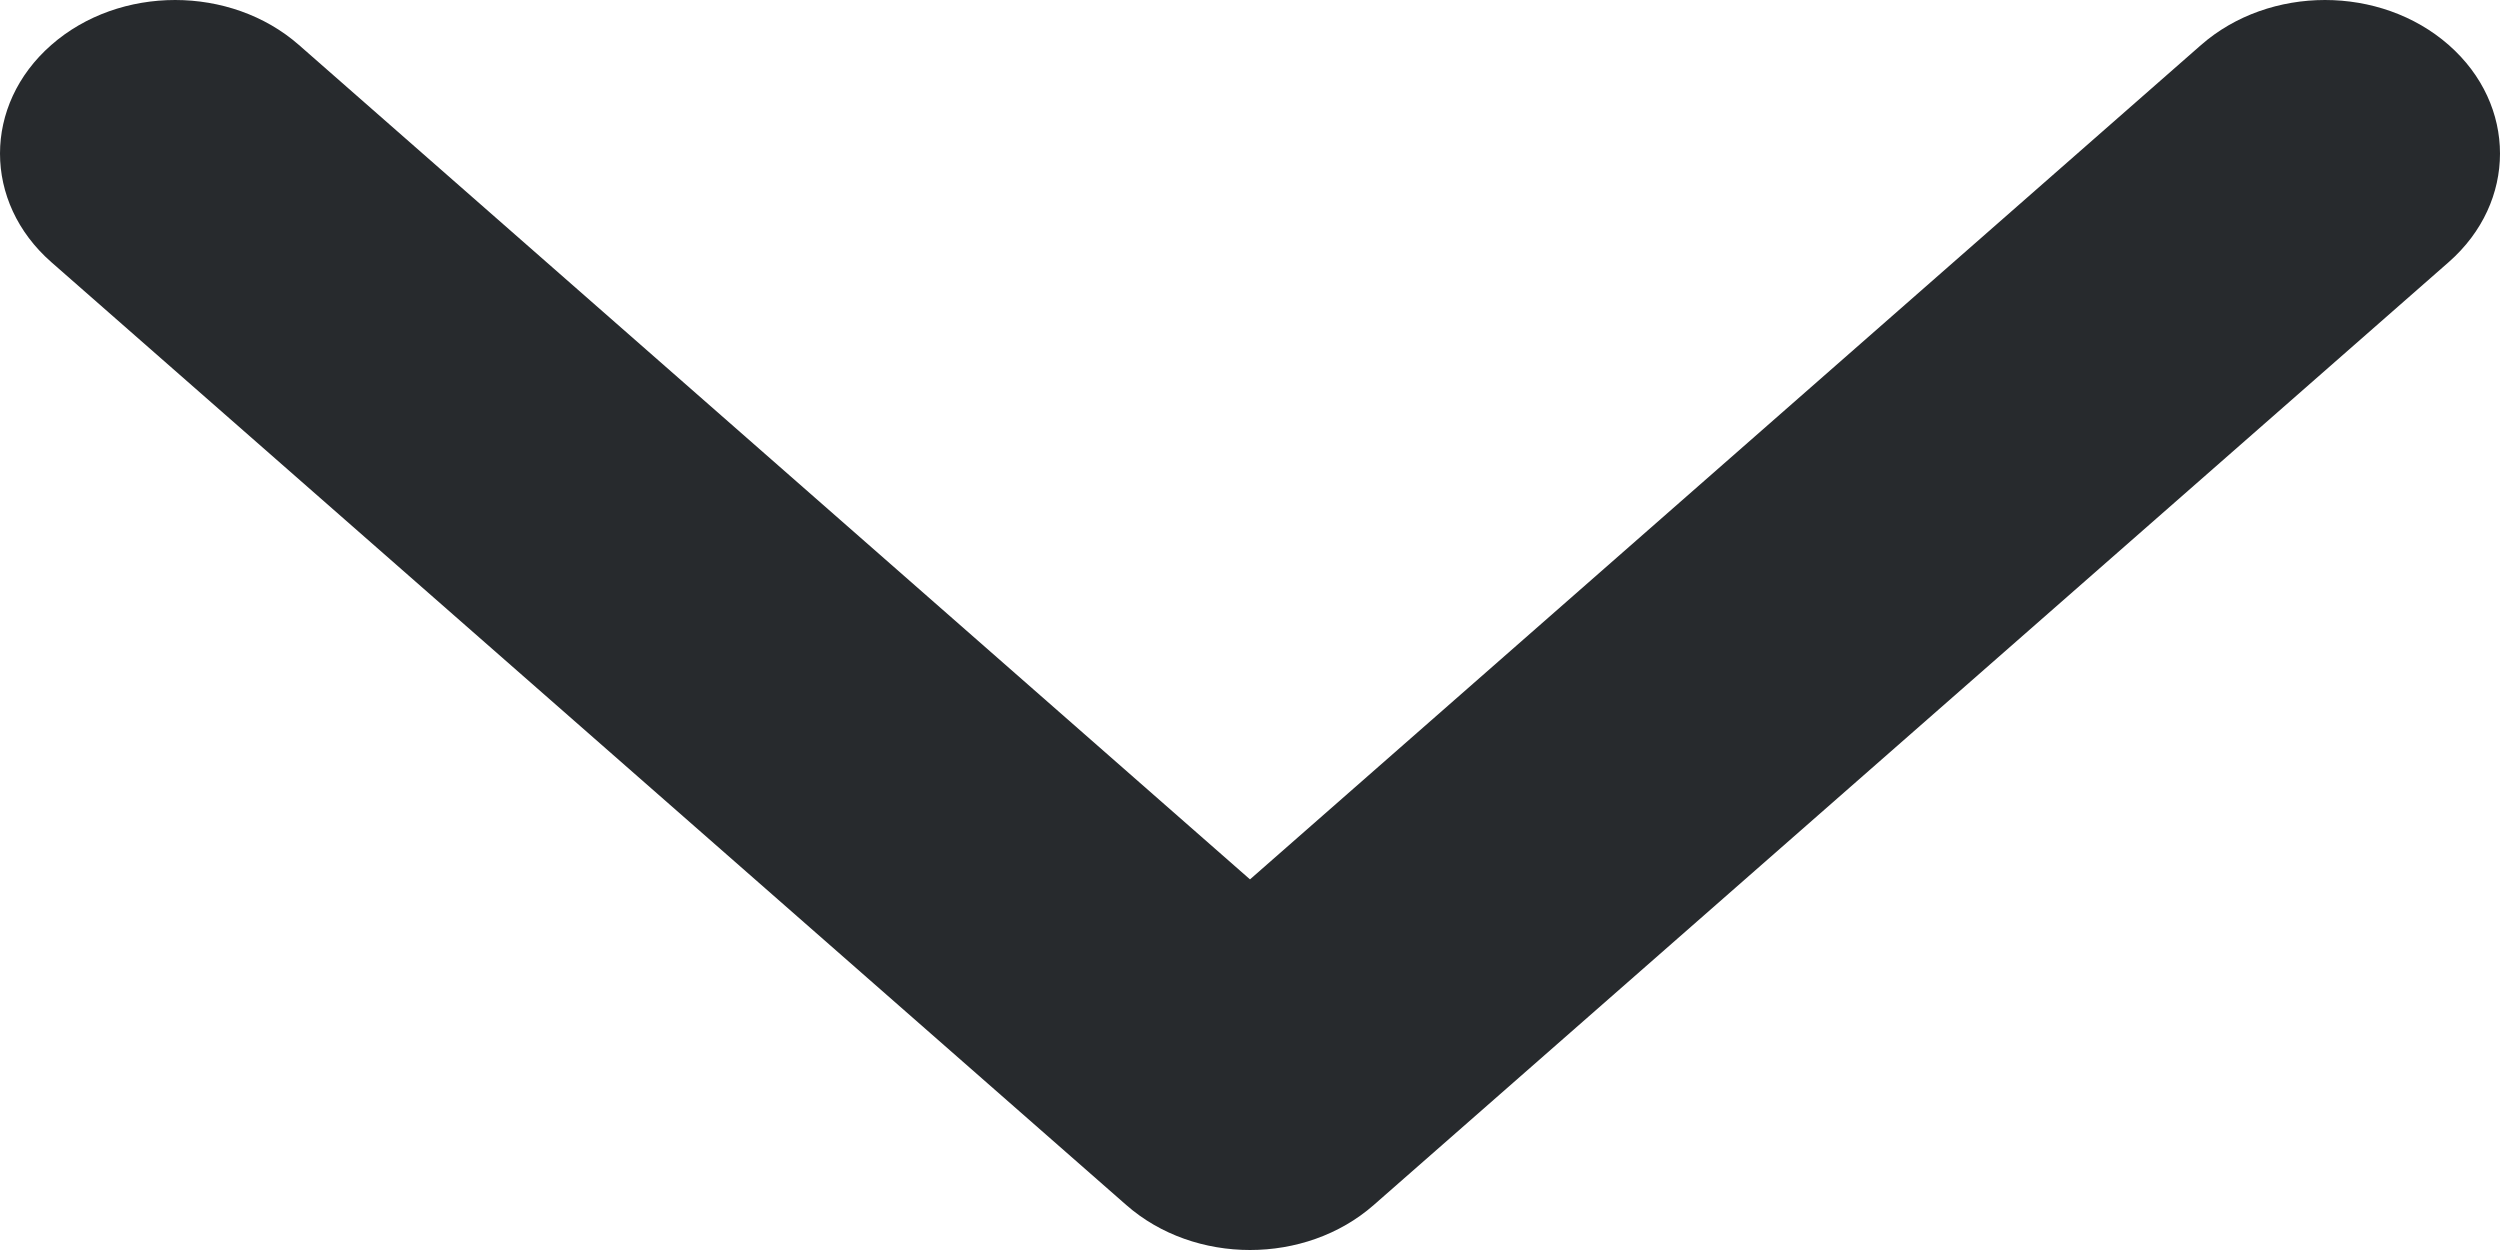
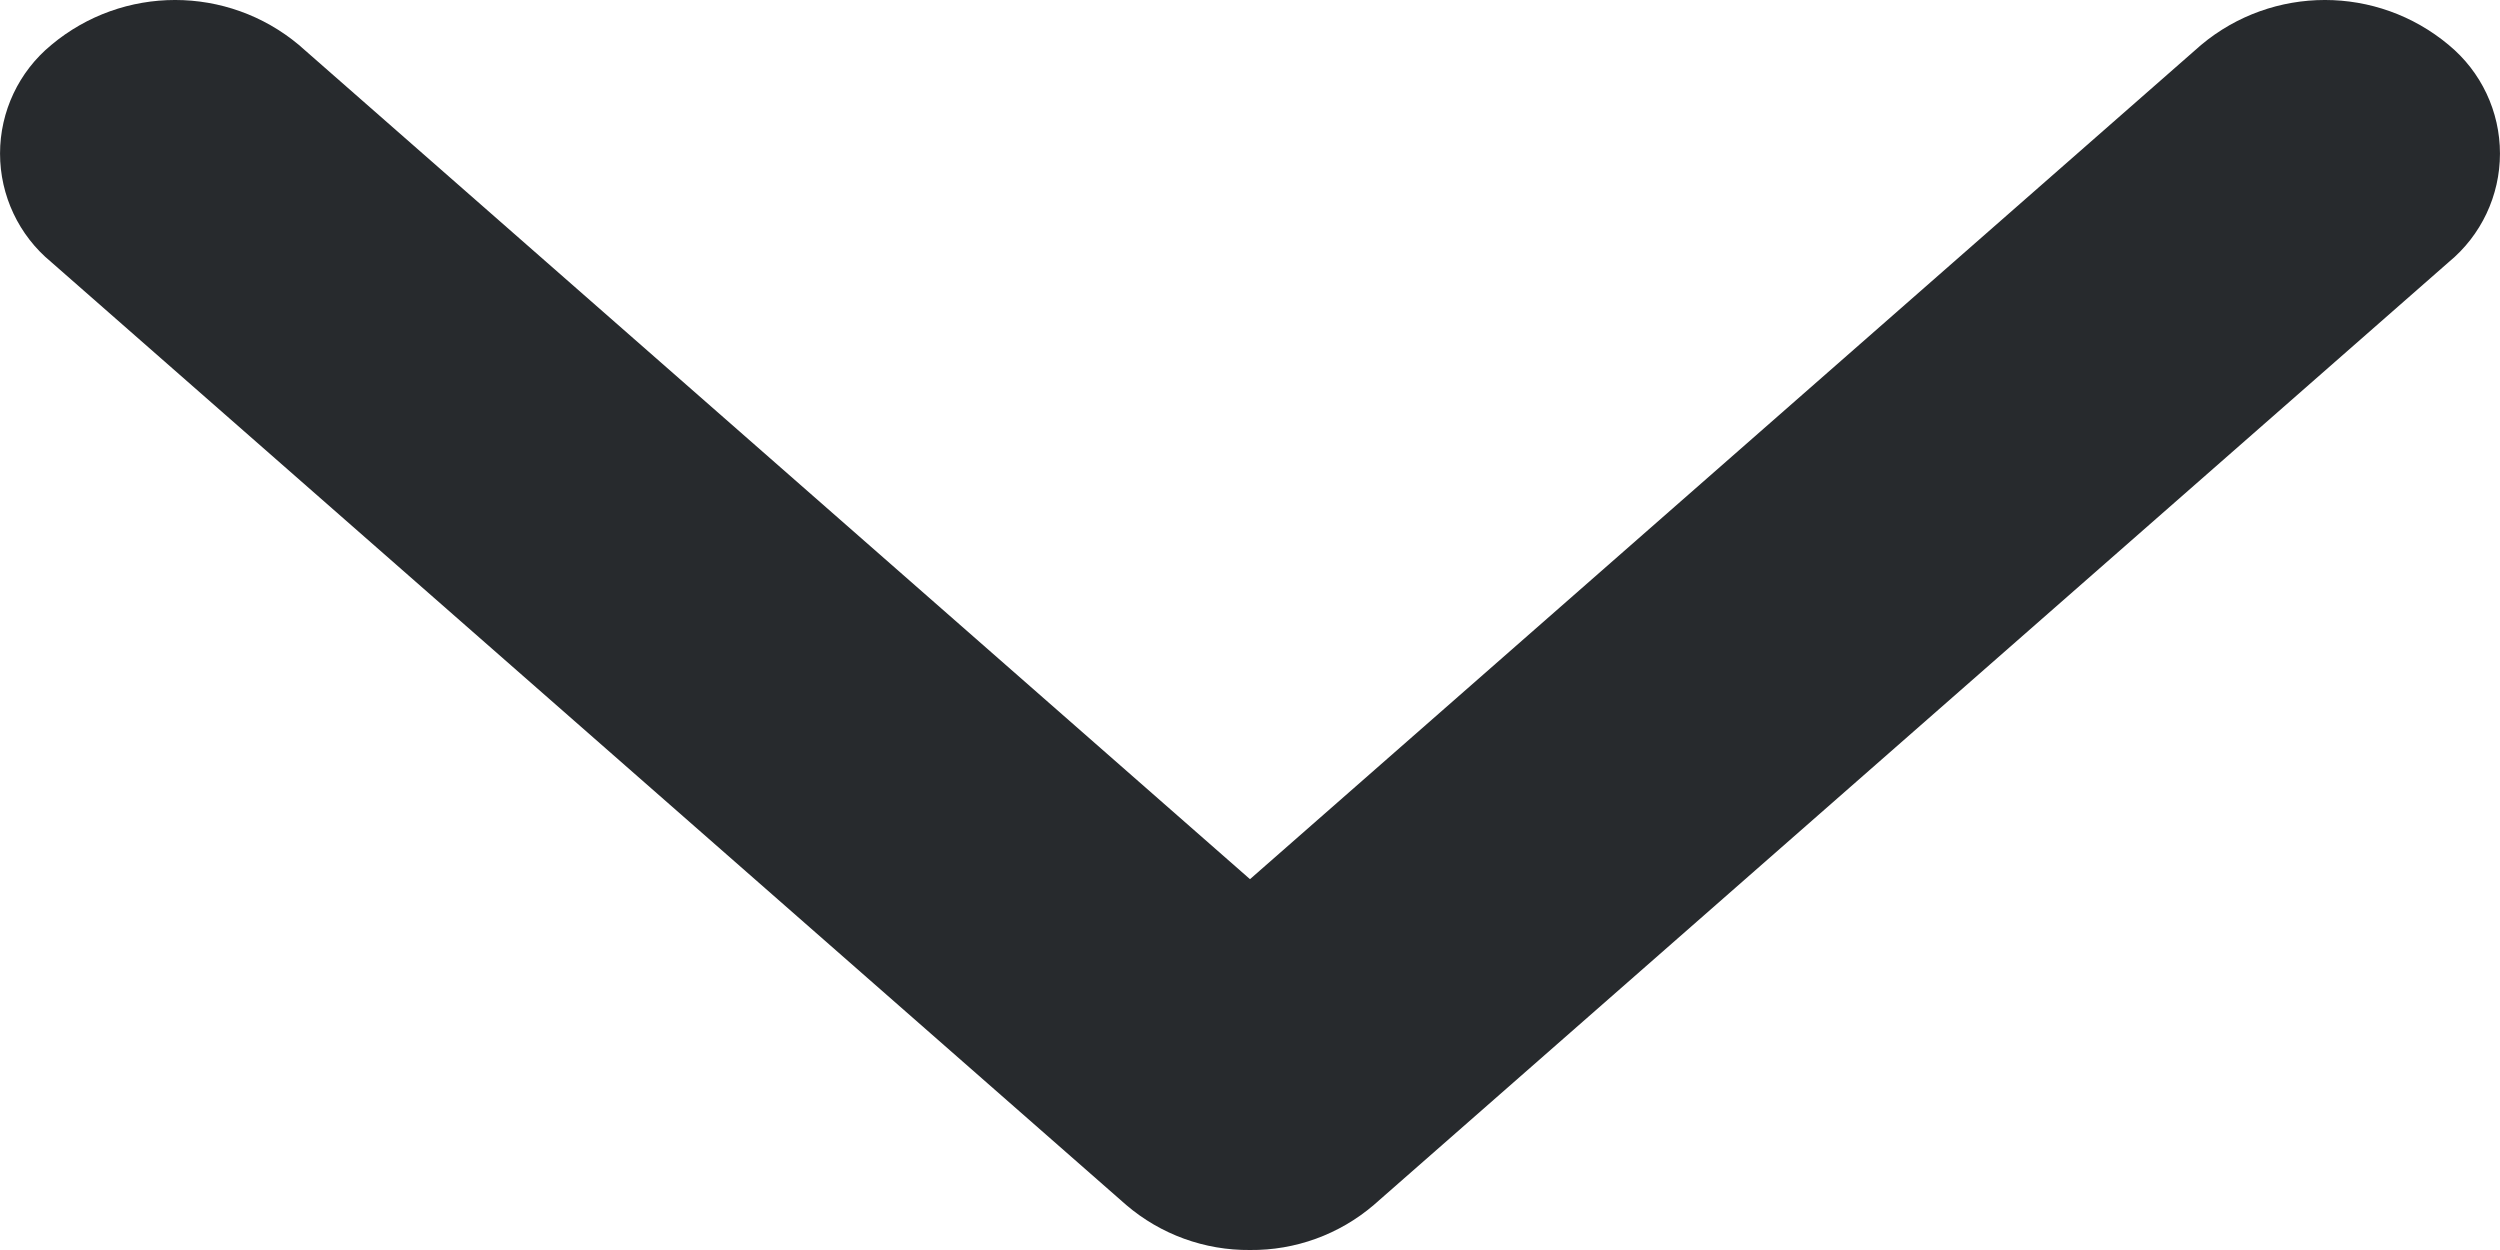
- <svg xmlns="http://www.w3.org/2000/svg" width="12" height="6" viewBox="0 0 12 6" fill="none">
-   <path d="M5.406 5.784L0.246 1.258C-0.082 0.97 -0.082 0.504 0.246 0.216C0.574 -0.072 1.107 -0.072 1.435 0.216L6 4.221L10.565 0.216C10.894 -0.072 11.426 -0.072 11.754 0.216C12.082 0.504 12.082 0.97 11.754 1.258L6.594 5.784C6.43 5.928 6.215 6 6 6C5.785 6 5.57 5.928 5.406 5.784Z" fill="#272A2D" />
+ <svg xmlns="http://www.w3.org/2000/svg" fill="none" viewBox="0 0 12 6">
+   <path fill="#272A2D" d="M5.406 5.784L.246 1.258a.675.675 0 0 1 0-1.042.926.926 0 0 1 1.189 0L6 4.22 10.565.216a.926.926 0 0 1 1.189 0 .675.675 0 0 1 0 1.042l-5.16 4.526A.9.9 0 0 1 6 6a.901.901 0 0 1-.594-.216z" />
</svg>
